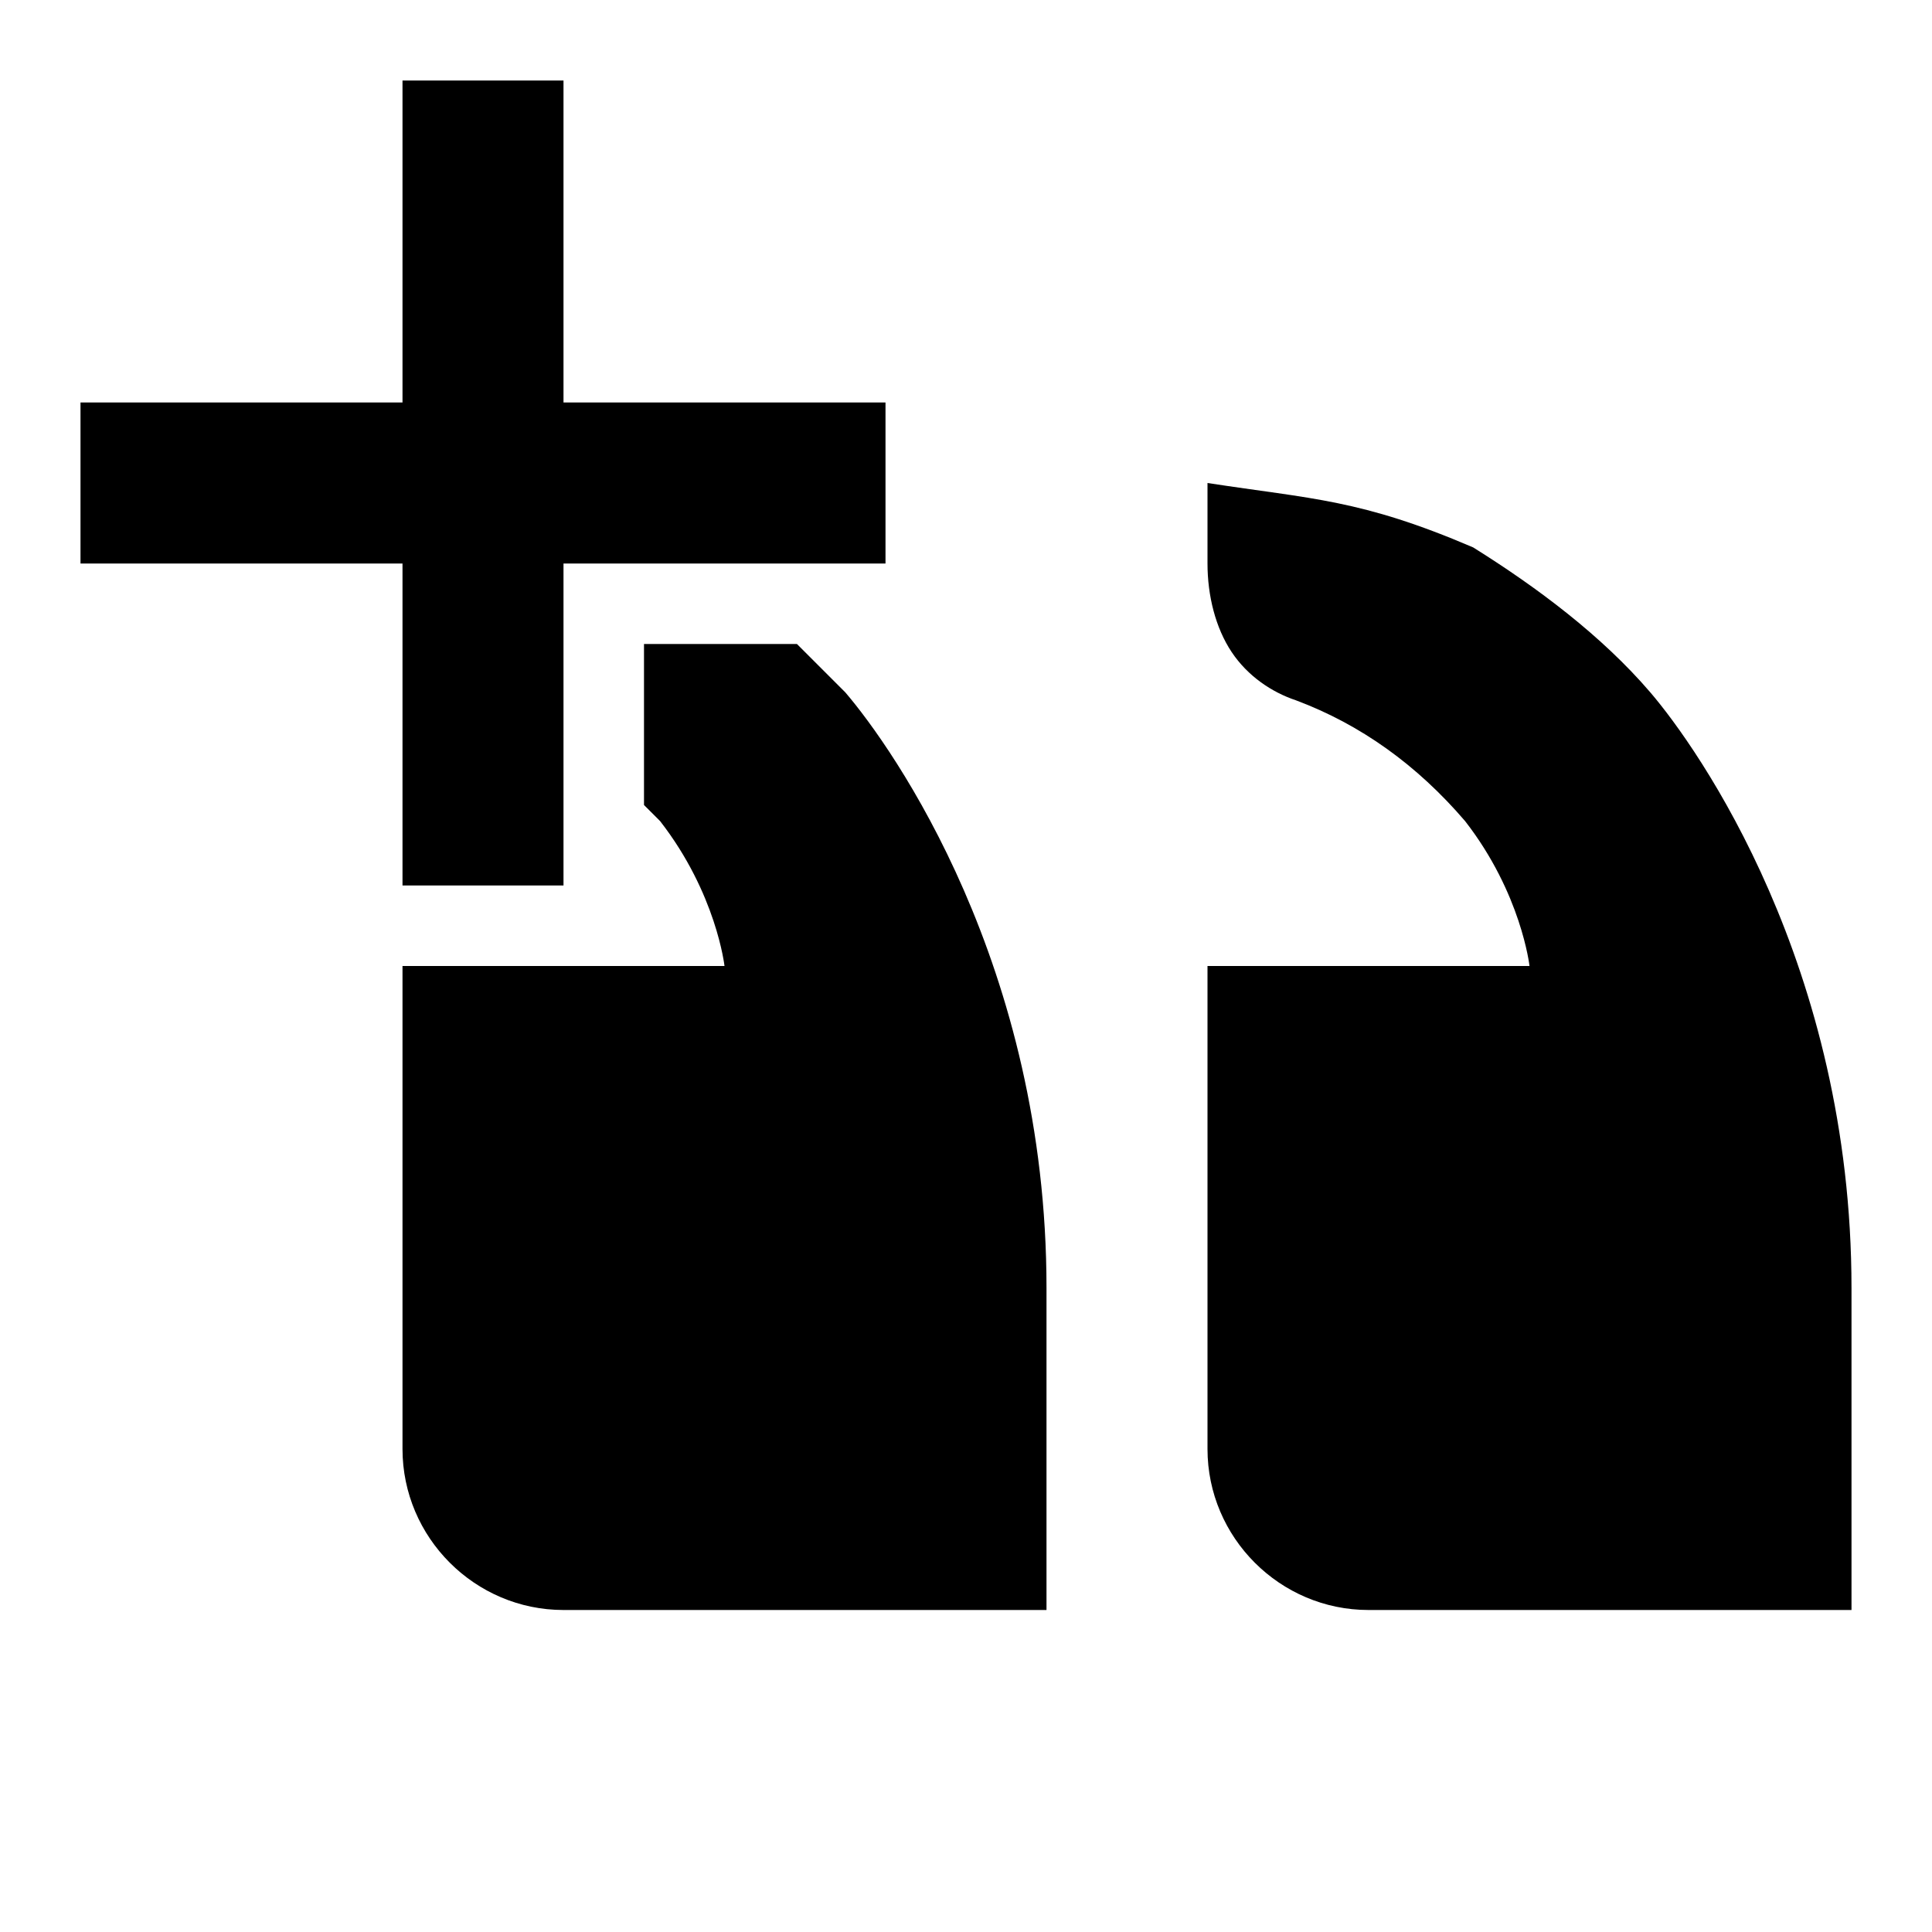
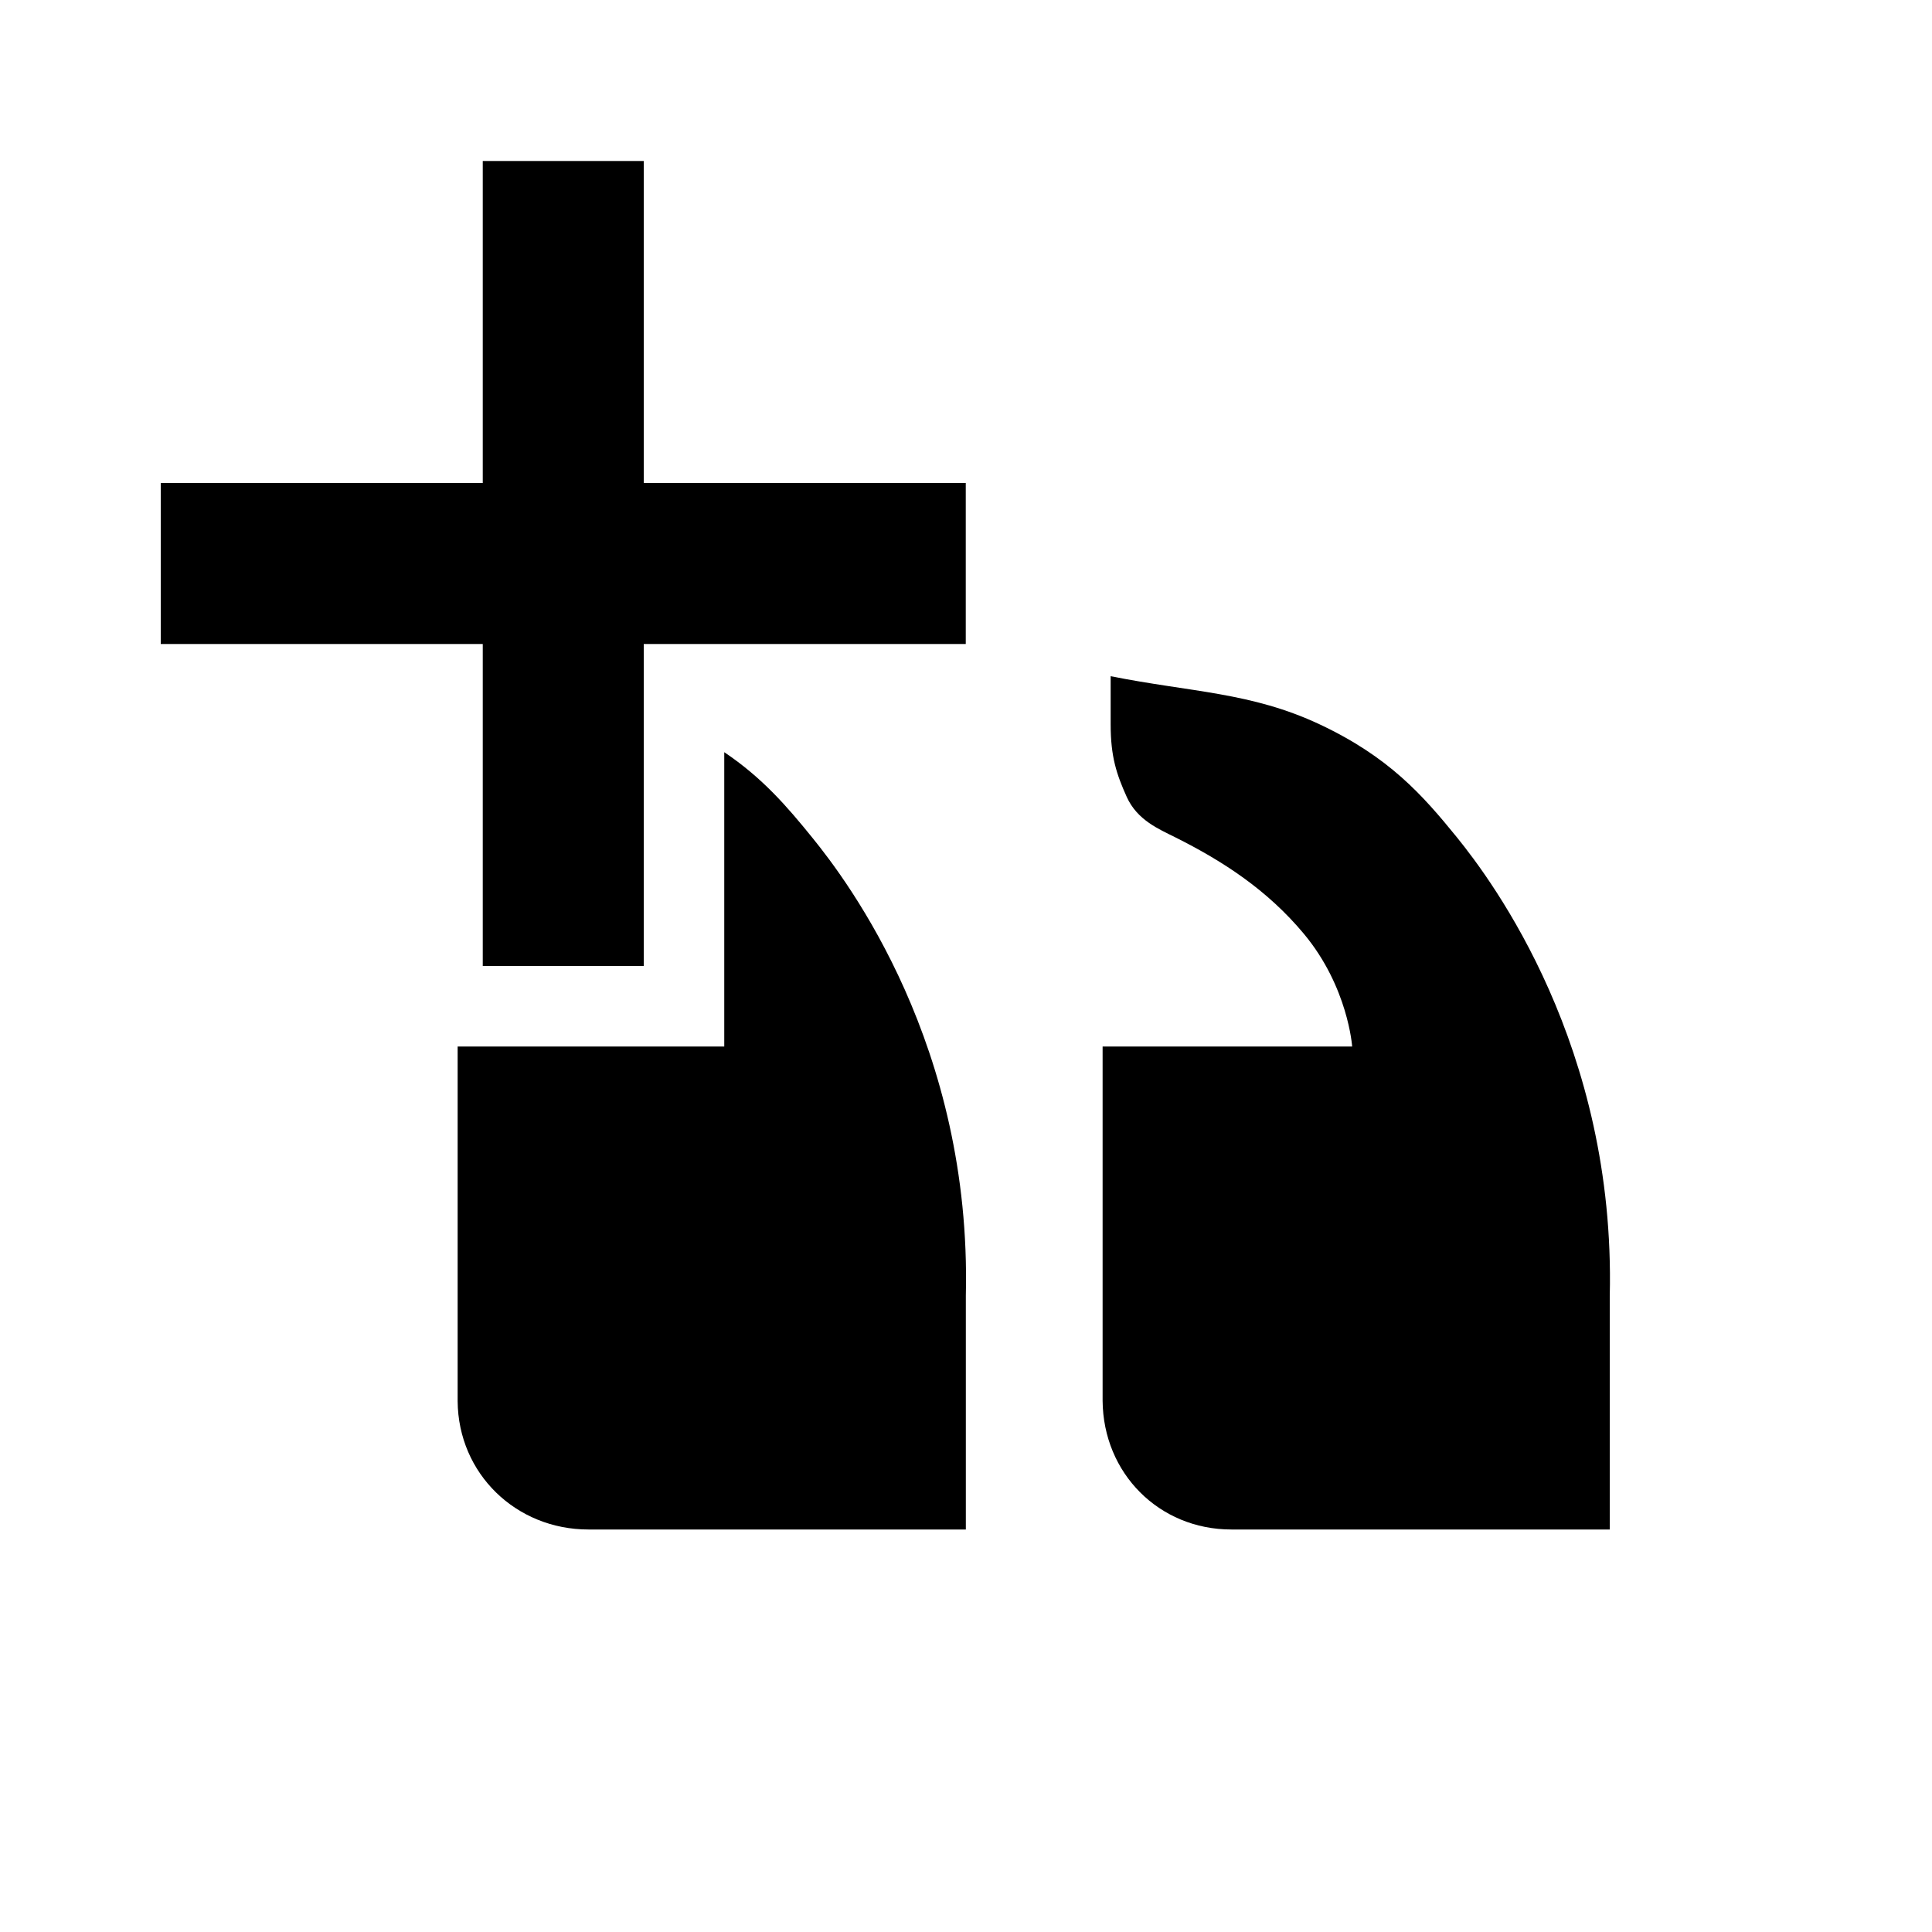
<svg xmlns="http://www.w3.org/2000/svg" width="24" height="24" viewBox="0 0 24 24">
-   <g id="g4">
-     <path d="M20.5 8.6c.6.7 2.5 3.4 2.5 7.4v4h-6c-1.1 0-2-.9-2-2v-6h4s-.1-.9-.8-1.8c-.6-.7-1.3-1.2-2.1-1.5-.3-.1-.6-.3-.8-.6-.2-.3-.3-.7-.3-1.1V6c1.3.2 1.9.2 3.3.8.8.5 1.6 1.1 2.2 1.8zM5 5V1h2v4h4v2H7v4H5V7H1V5zm4 7s-.1-.9-.8-1.8L8 10V8h1.9l.6.6c.6.7 2.5 3.4 2.5 7.4v4H7c-1.1 0-2-.9-2-2v-6h4z" id="path6" />
+   <g id="quotes-add">
+     <path id="quote" d="M18.097 10.4c.446.55 1.974 2.6 1.9 5.7V19h-4.7c-.9 0-1.593-.7-1.6-1.6V13h3.1s-.05-.74-.6-1.4c-.453-.543-1-.9-1.6-1.2-.2-.1-.47-.212-.6-.5-.127-.282-.2-.5-.2-.9v-.6c1 .2 1.744.197 2.6.6.856.403 1.272.873 1.7 1.4z" />
+     <path id="quote2" d="M8.997 9.344c.476.32.782.677 1.094 1.062.447.55 1.98 2.588 1.907 5.688V19H7.31c-.9 0-1.618-.694-1.625-1.594V13h3.312V9.344z" />
+     <path id="add" d="M5.997 6V2h2v4h4v2h-4v4h-2V8h-4V6z" />
  </g>
</svg>
